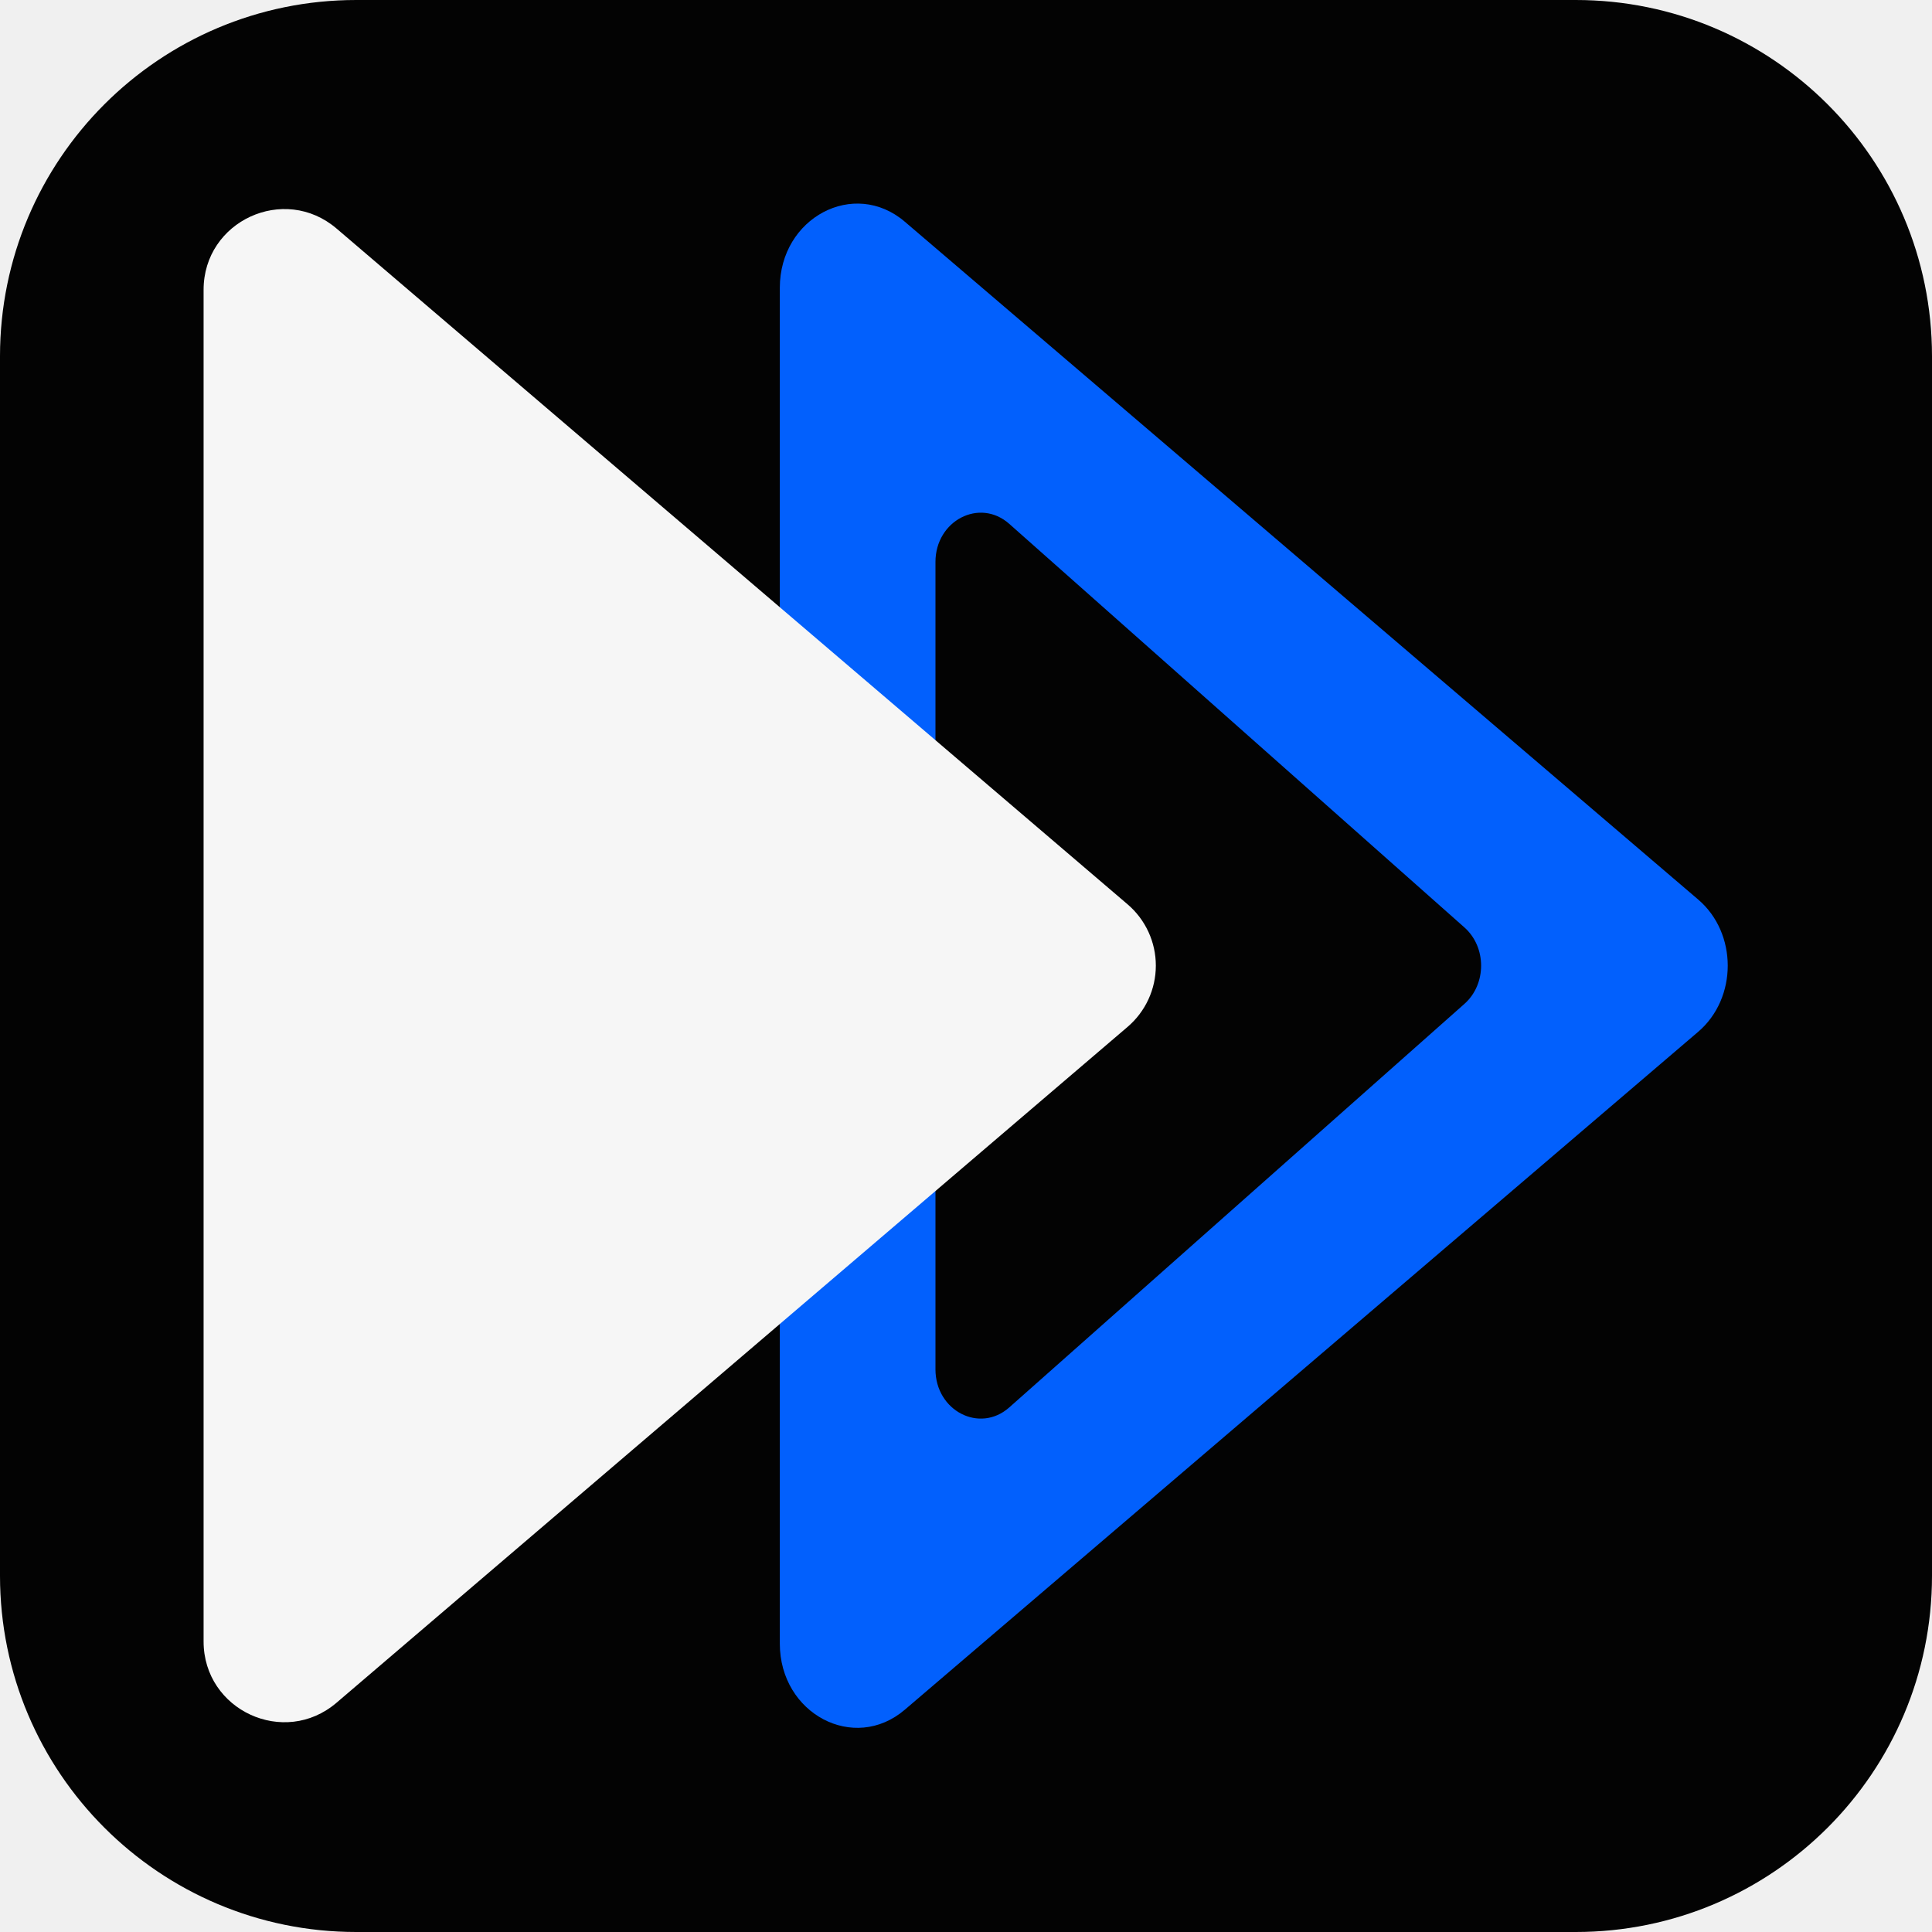
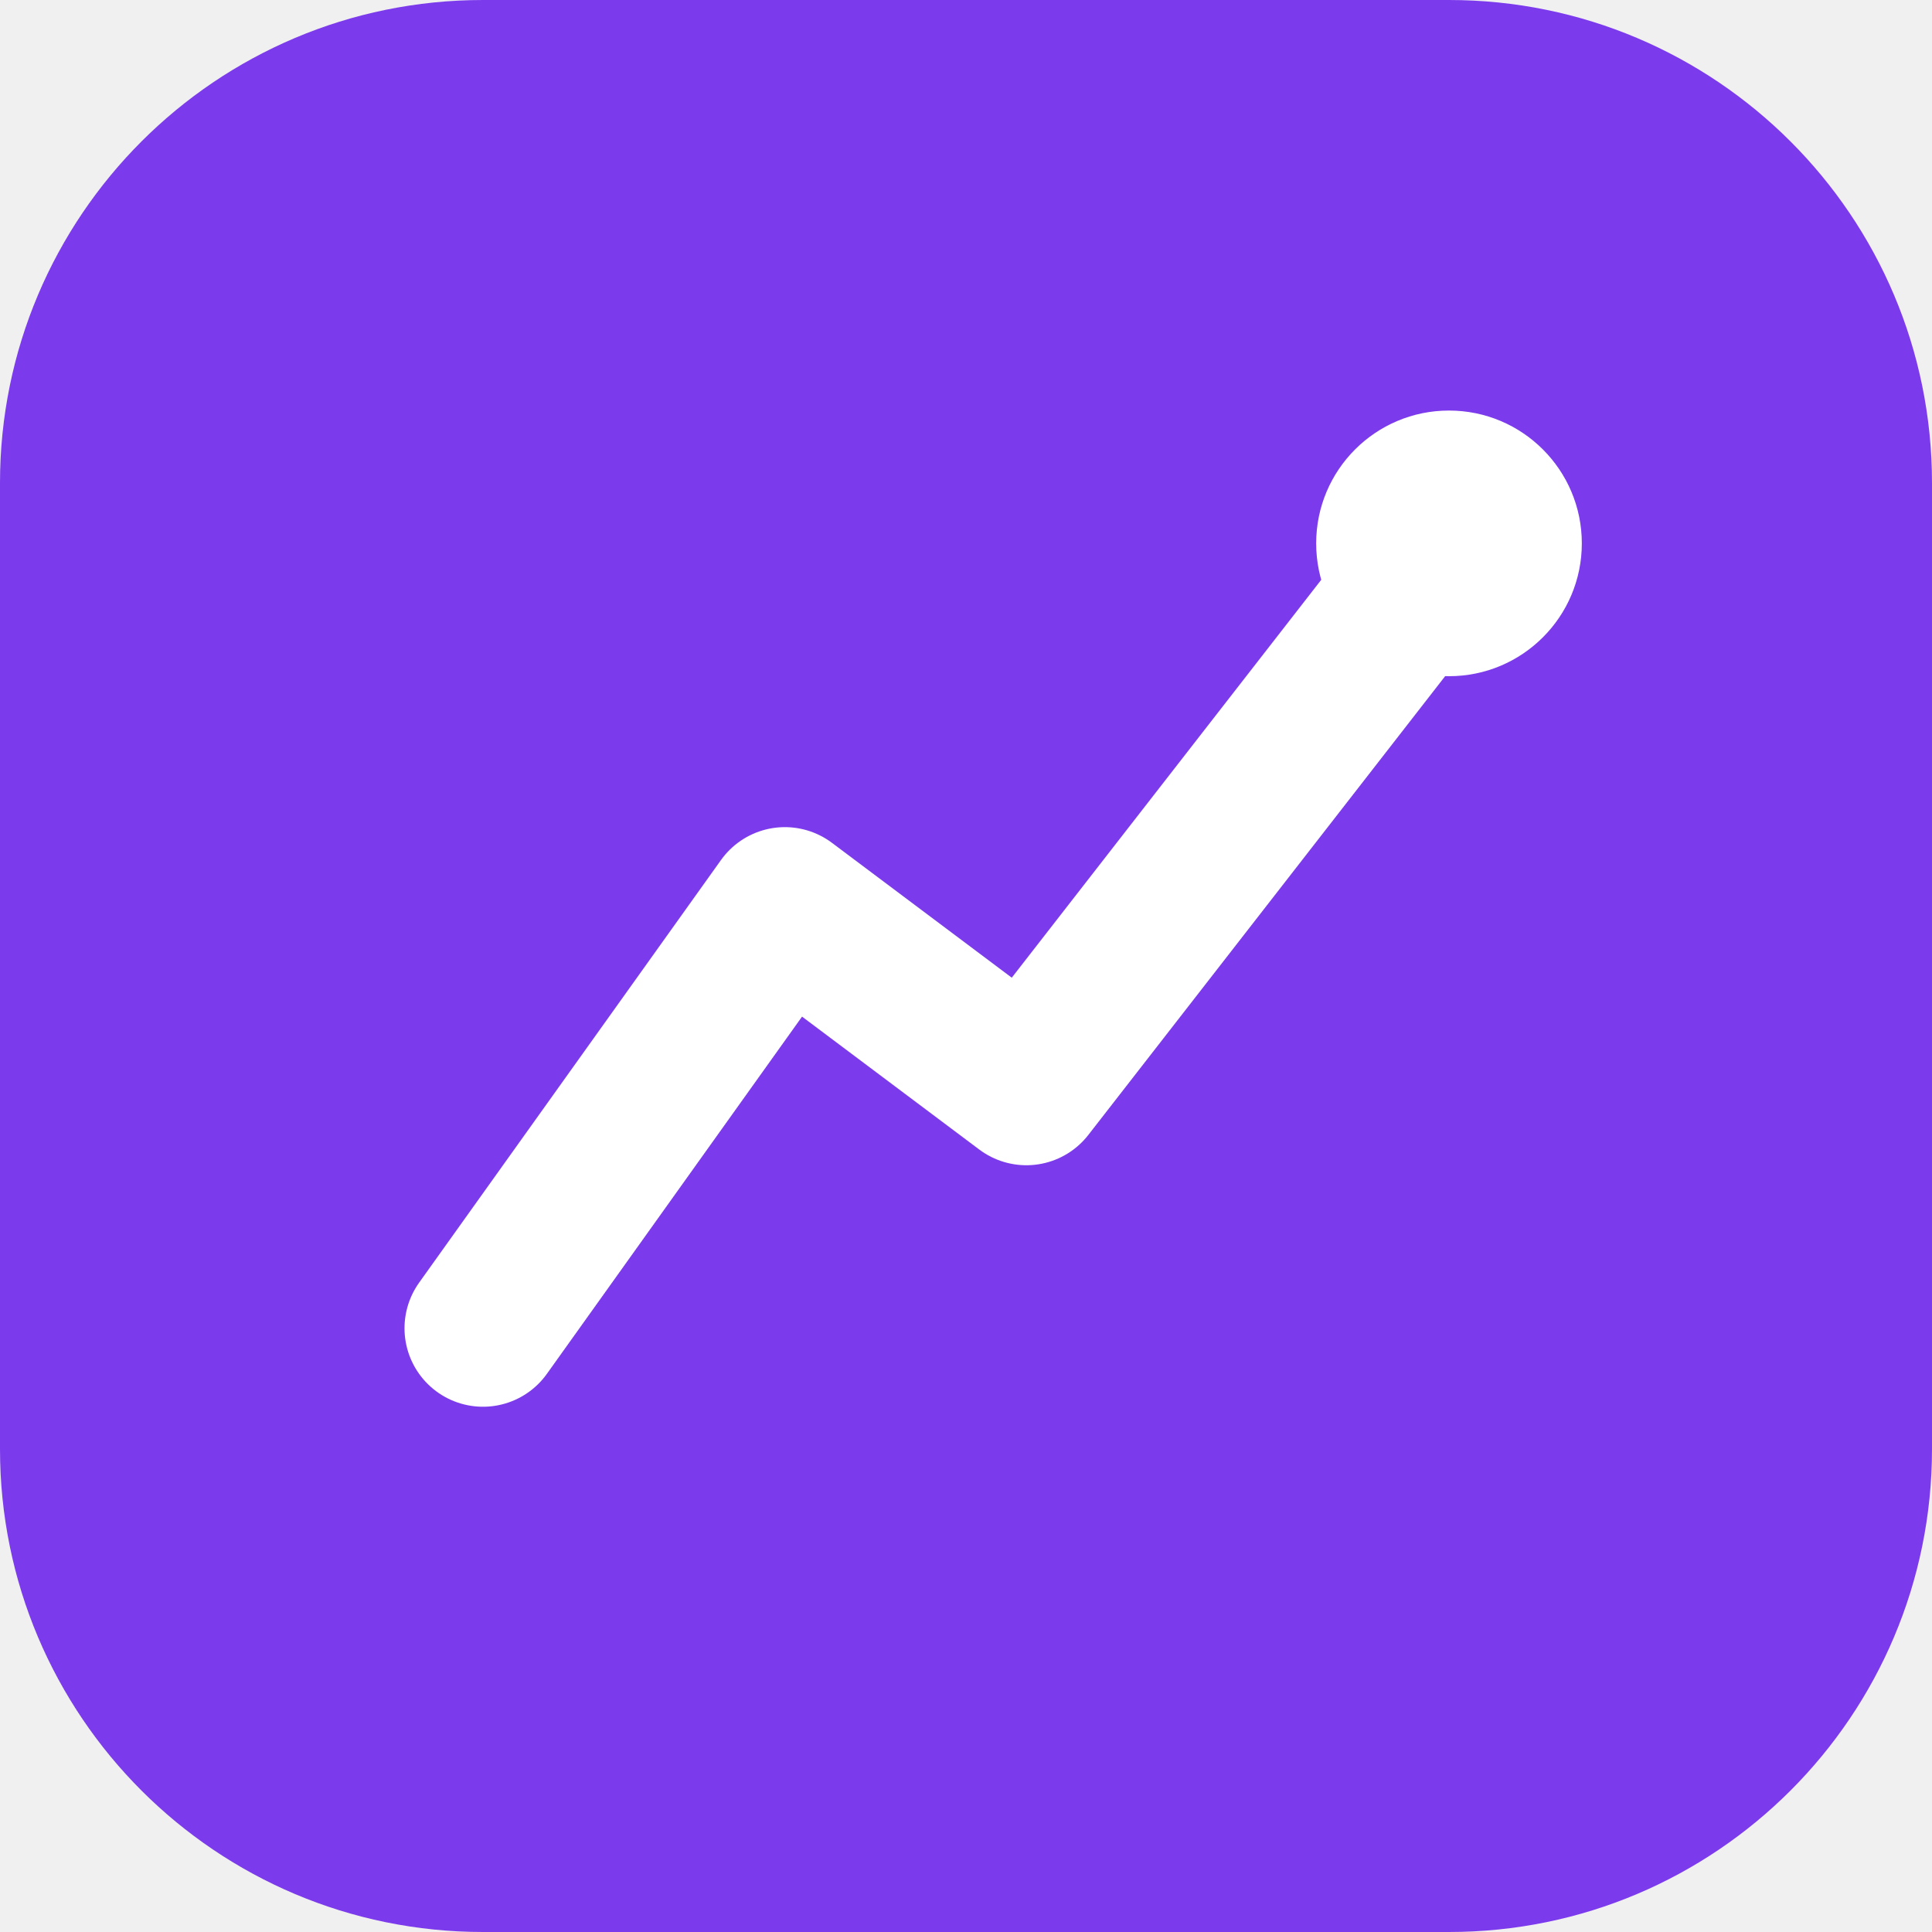
- <svg xmlns="http://www.w3.org/2000/svg" viewBox="-96 -96 911 911" fill="none">
-   <rect x="-96" y="-96" width="911" height="911" rx="168" fill="#030303" />
-   <path d="M704.74 328.15 330.63 8.53C306.72-11.89 271.71 6.65 271.71 39.73V679c0 33.08 35 51.62 58.92 31.2L704.74 390.53c18.59-15.87 18.59-46.53 0-62.38ZM594.56 377.33 379.88 567.66c-13.93 12.35-34.78 1.56-34.78-18V169c0-19.55 20.85-30.34 34.78-18l214.68 190.35c10.44 9.28 10.44 26.7 0 35.98Z" fill="#0260FD" />
-   <path d="M435.72 330.44 62.69 11.76C38-9.31 0 8.21 0 40.66V678c0 32.44 38 50 62.69 28.89l373-318.68c4.175-3.565 7.528-7.993 9.828-12.978 2.3-4.985 3.493-10.41 3.496-15.9.003-5.49-1.184-10.916-3.479-15.904-2.295-4.987-5.644-9.418-9.815-12.988Z" fill="#F6F6F6" />
+ <svg xmlns="http://www.w3.org/2000/svg" viewBox="0 0 32 32">
+   <rect width="32" height="32" rx="8" fill="#7C3AED" />
+   <path d="M8 22 L13 15 L17 18 L24 9" fill="none" stroke="#fff" stroke-width="2.6" stroke-linecap="round" stroke-linejoin="round" />
+   <circle cx="24" cy="9" r="2.2" fill="#fff" />
</svg>
